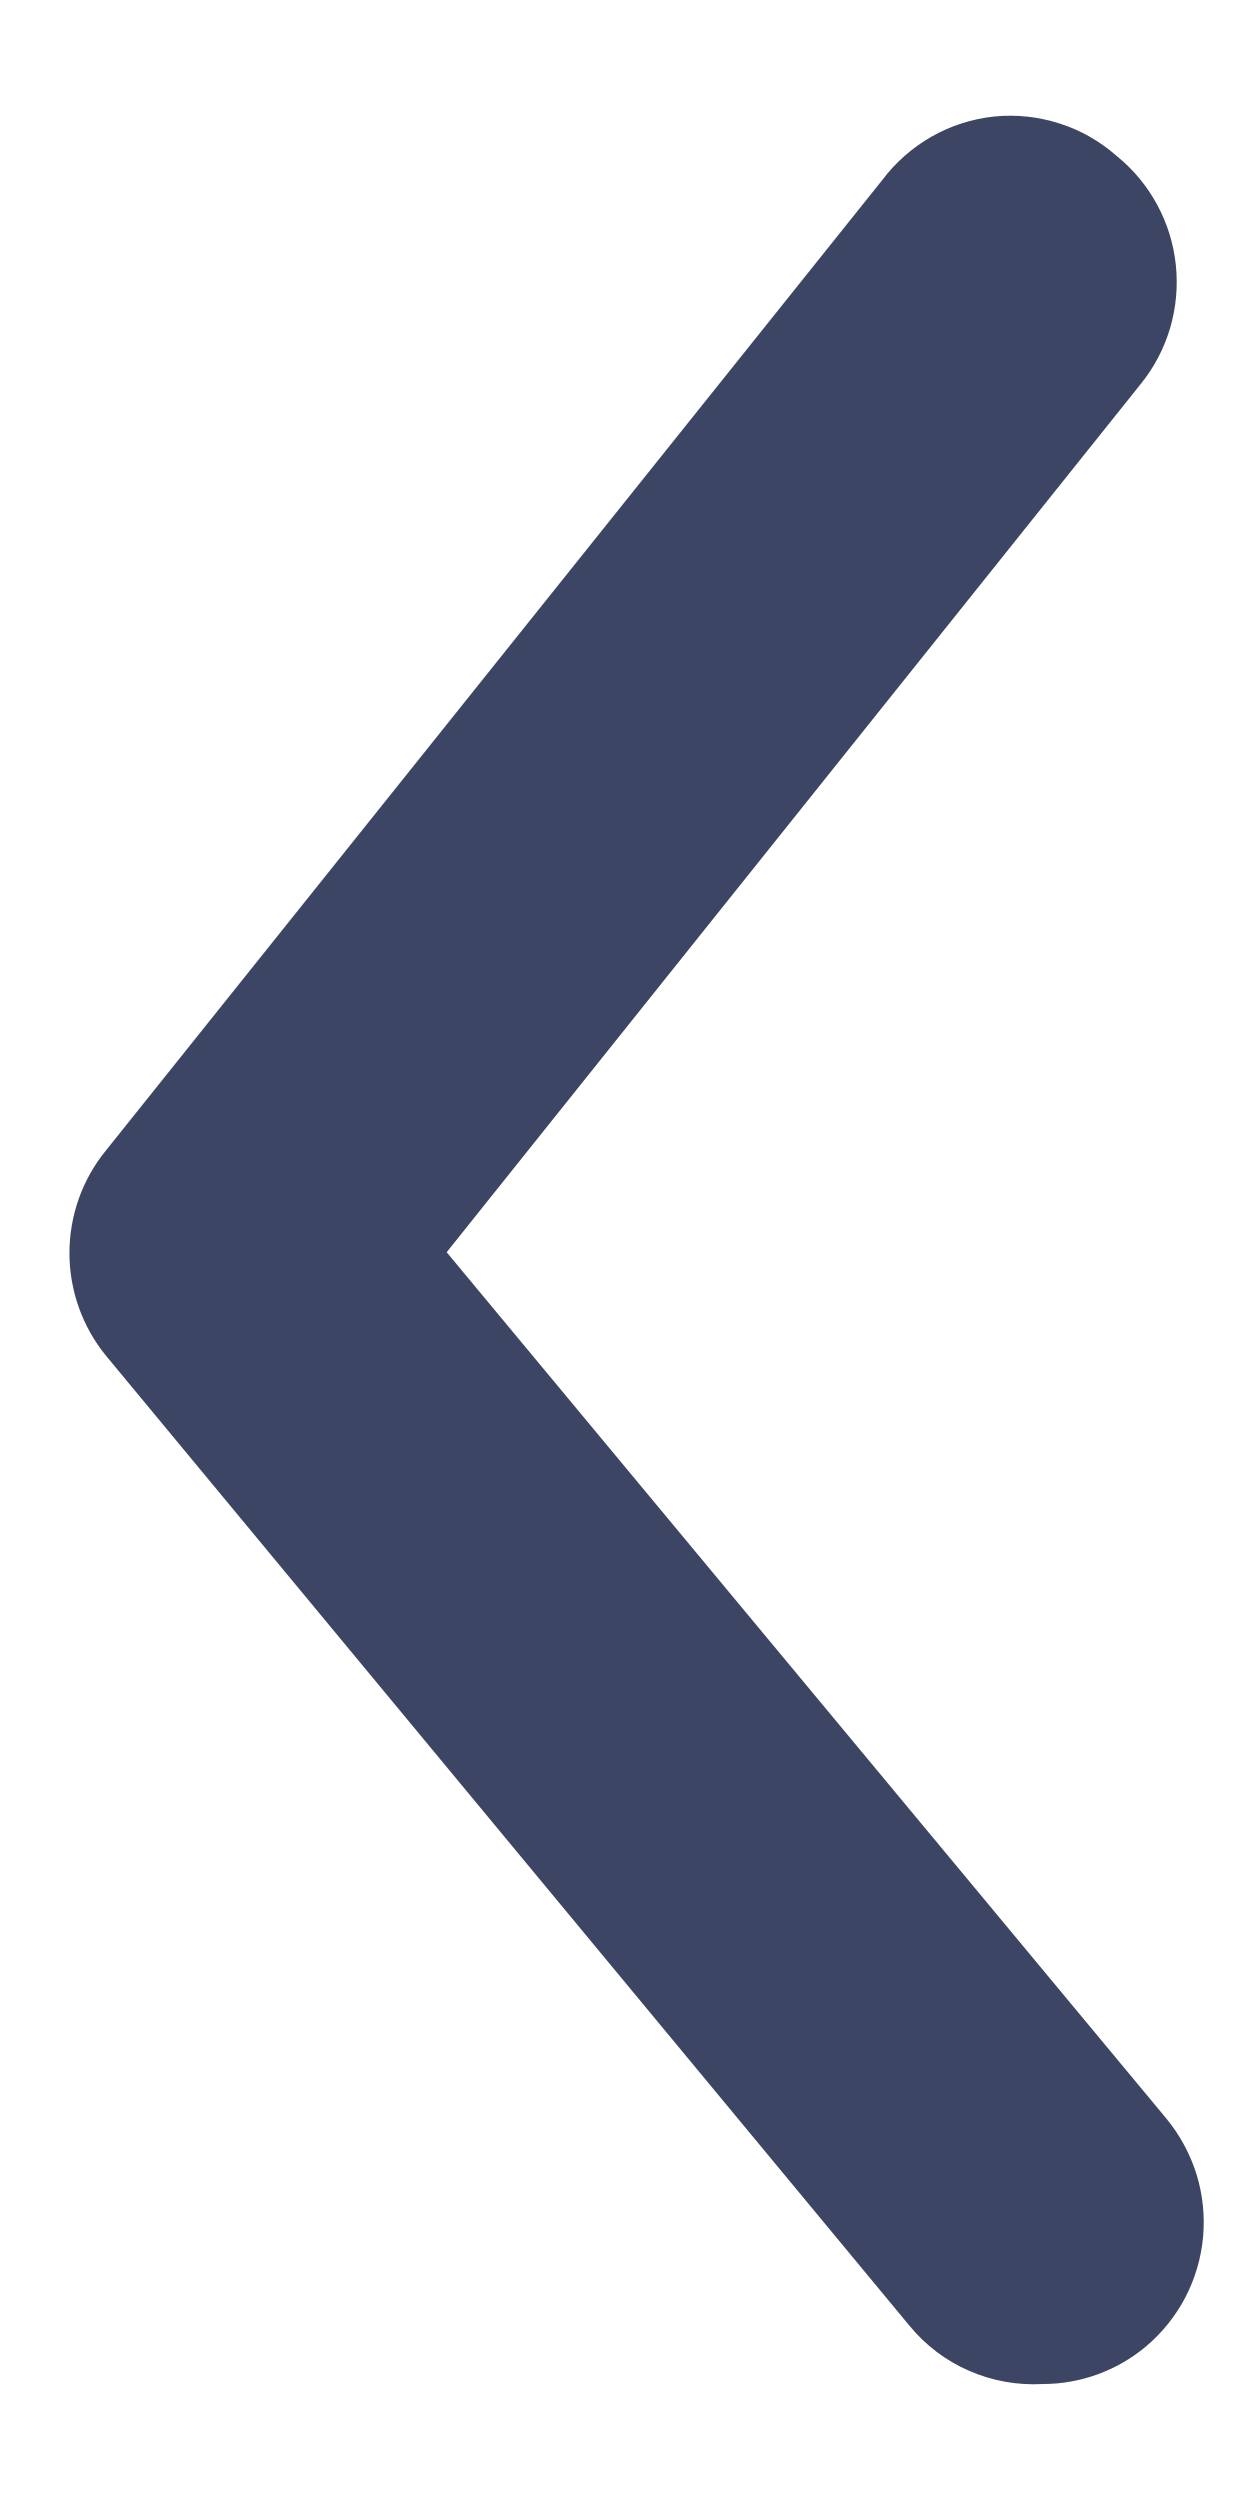
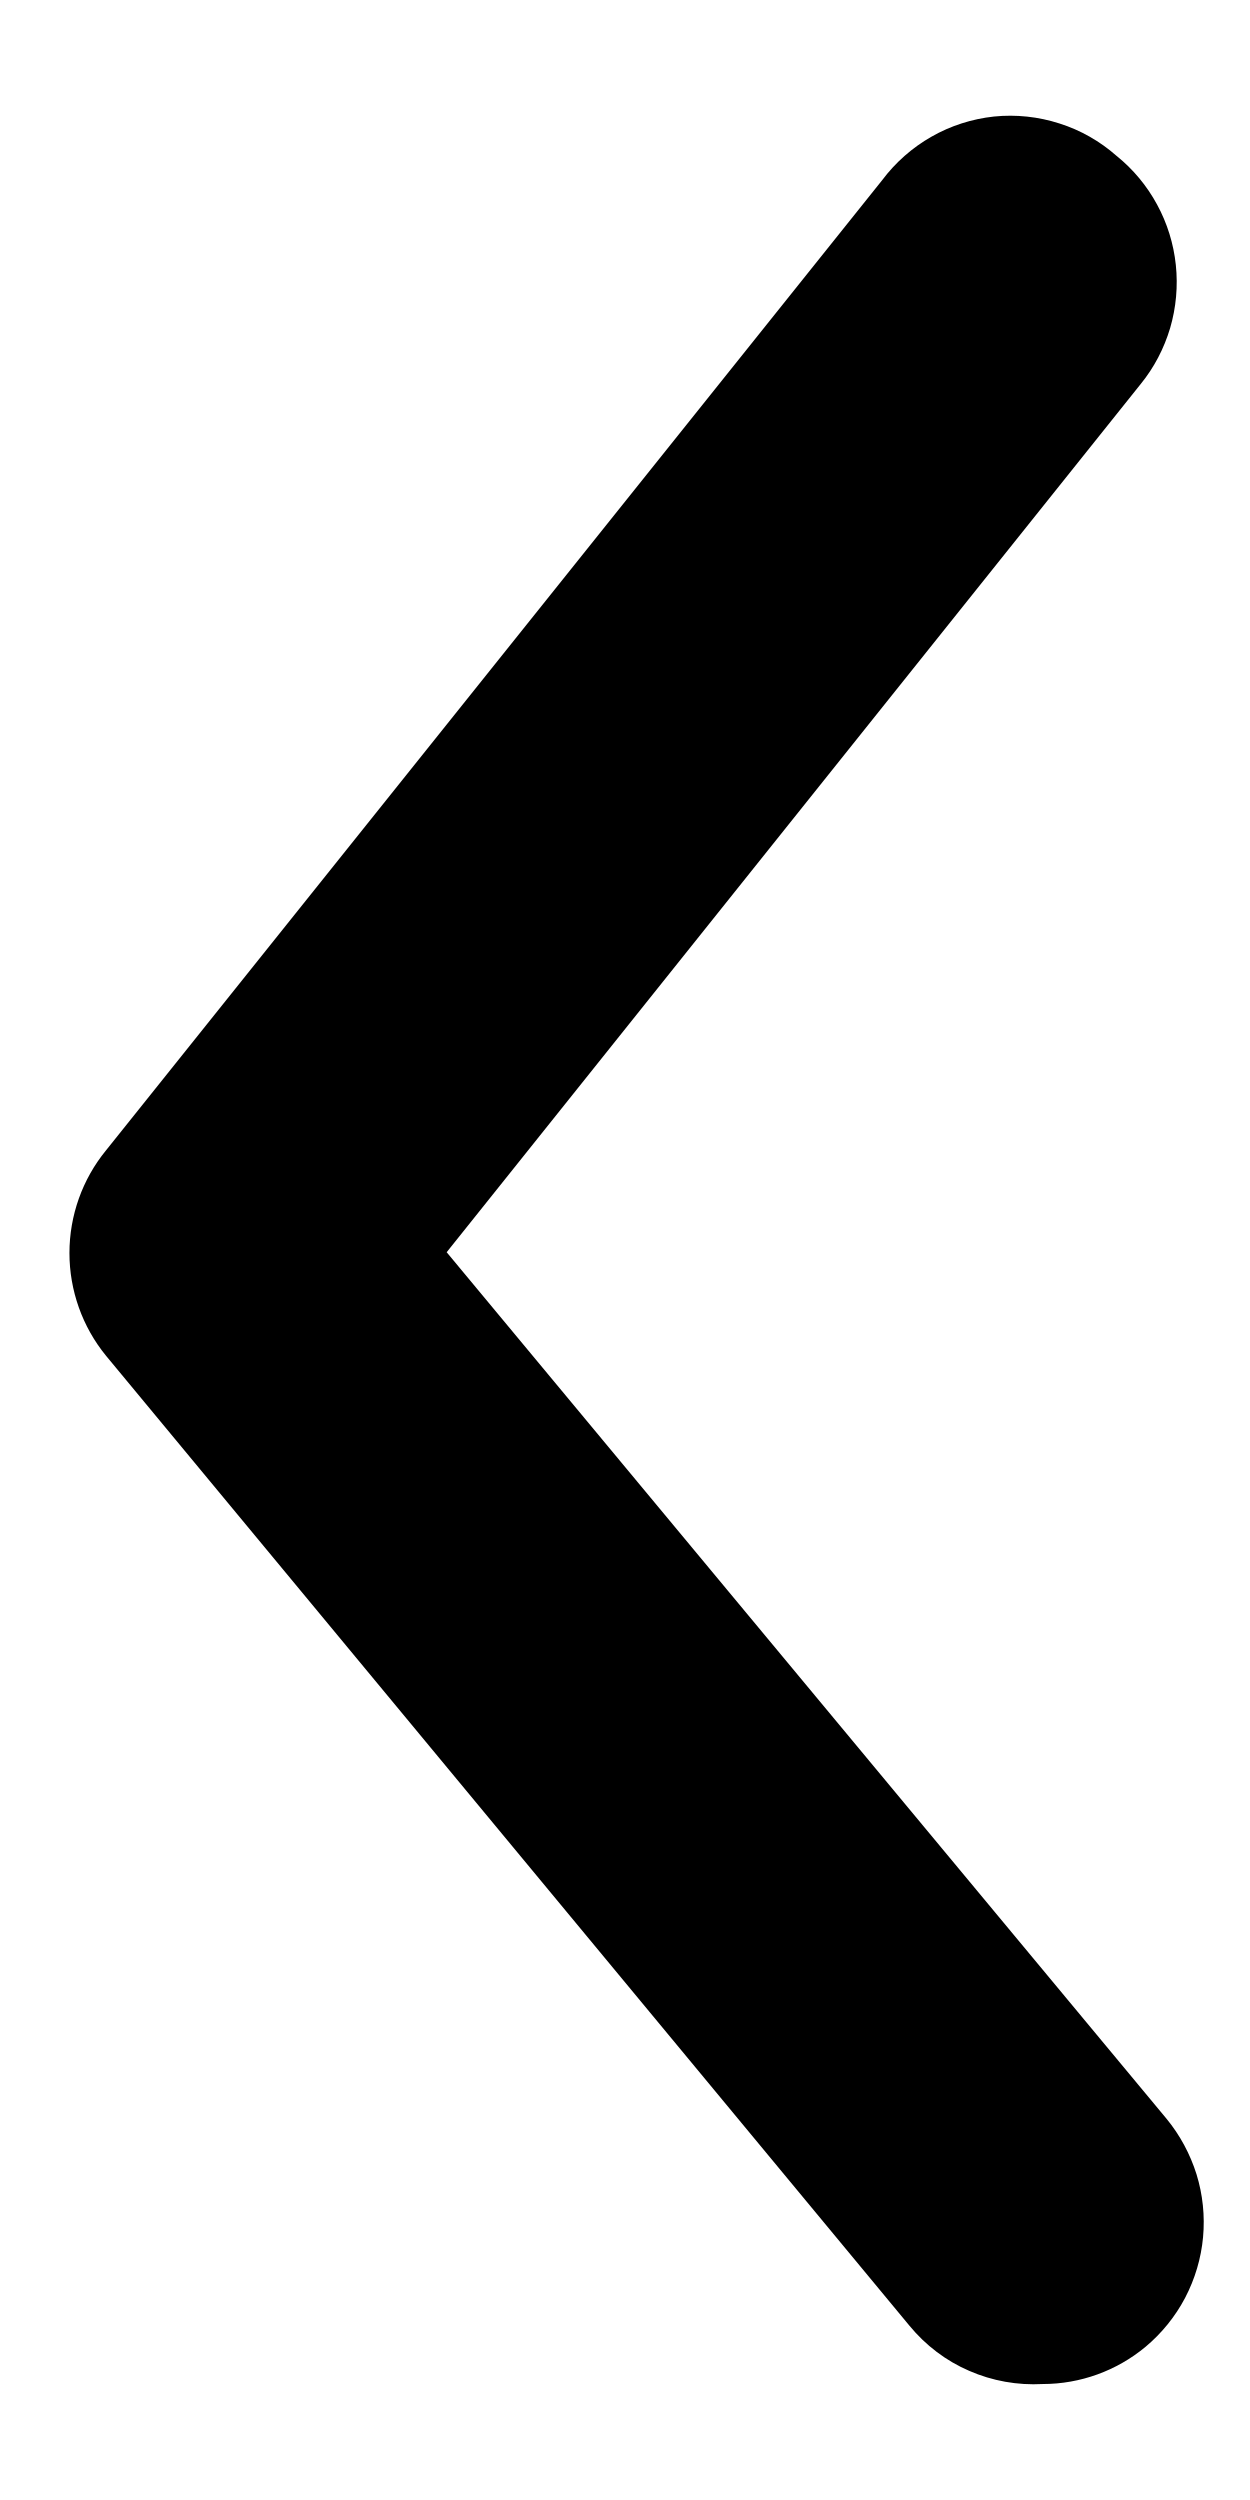
- <svg xmlns="http://www.w3.org/2000/svg" width="9" height="18" viewBox="0 0 9 18" fill="none">
-   <path d="M7.508 17.165C7.778 17.165 8.04 17.07 8.248 16.897C8.365 16.799 8.462 16.679 8.533 16.544C8.604 16.408 8.648 16.26 8.662 16.108C8.676 15.955 8.66 15.801 8.615 15.655C8.569 15.509 8.496 15.373 8.399 15.255L3.216 9.016L8.213 2.765C8.31 2.646 8.381 2.509 8.425 2.362C8.468 2.215 8.482 2.06 8.466 1.908C8.45 1.755 8.404 1.607 8.331 1.473C8.258 1.338 8.159 1.219 8.04 1.123C7.92 1.017 7.78 0.937 7.628 0.889C7.476 0.84 7.316 0.823 7.157 0.839C6.999 0.856 6.845 0.905 6.707 0.984C6.568 1.063 6.447 1.17 6.351 1.298L0.763 8.283C0.593 8.491 0.5 8.752 0.5 9.022C0.5 9.291 0.593 9.553 0.763 9.761L6.548 16.745C6.664 16.886 6.811 16.998 6.978 17.07C7.145 17.143 7.326 17.175 7.508 17.165Z" fill="#3C4563" />
+ <svg xmlns="http://www.w3.org/2000/svg" width="9" height="18" viewBox="0 0 9 18">
+   <path d="M7.508 17.165C7.778 17.165 8.04 17.07 8.248 16.897C8.365 16.799 8.462 16.679 8.533 16.544C8.604 16.408 8.648 16.26 8.662 16.108C8.676 15.955 8.66 15.801 8.615 15.655C8.569 15.509 8.496 15.373 8.399 15.255L3.216 9.016L8.213 2.765C8.31 2.646 8.381 2.509 8.425 2.362C8.468 2.215 8.482 2.06 8.466 1.908C8.45 1.755 8.404 1.607 8.331 1.473C8.258 1.338 8.159 1.219 8.04 1.123C7.92 1.017 7.78 0.937 7.628 0.889C7.476 0.84 7.316 0.823 7.157 0.839C6.999 0.856 6.845 0.905 6.707 0.984C6.568 1.063 6.447 1.17 6.351 1.298L0.763 8.283C0.593 8.491 0.5 8.752 0.5 9.022C0.5 9.291 0.593 9.553 0.763 9.761L6.548 16.745C6.664 16.886 6.811 16.998 6.978 17.07C7.145 17.143 7.326 17.175 7.508 17.165Z" />
</svg>
